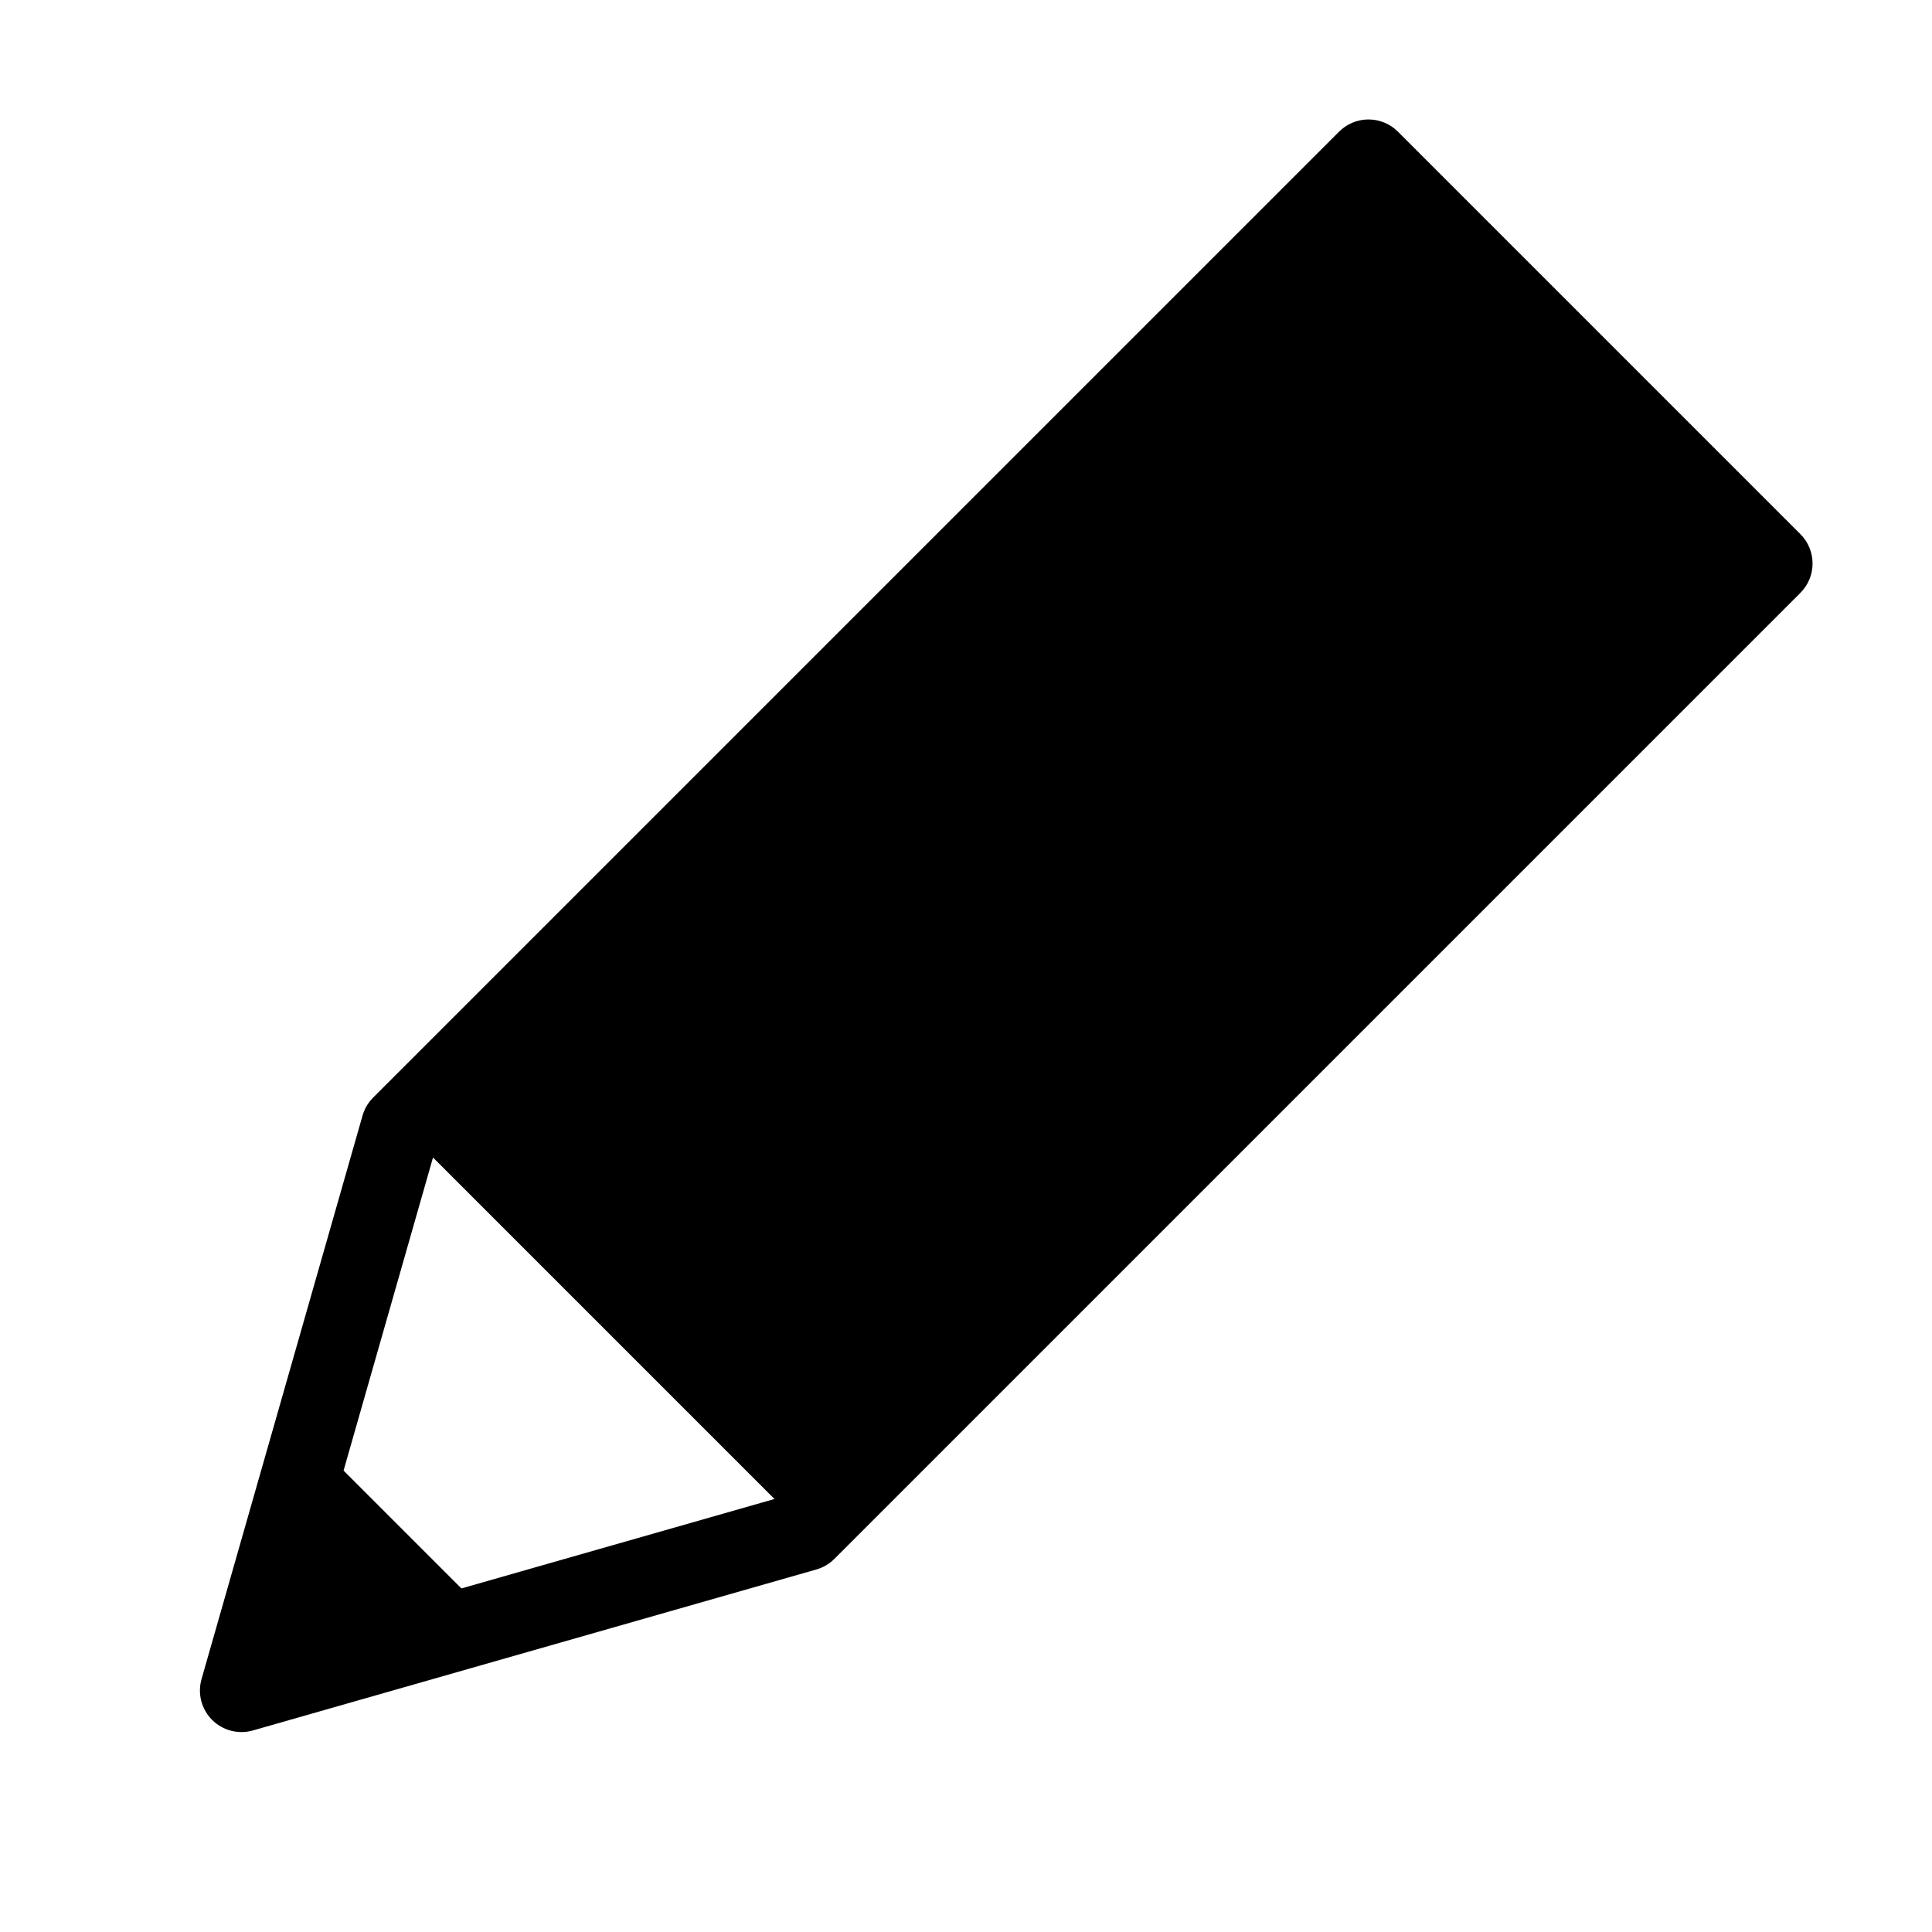
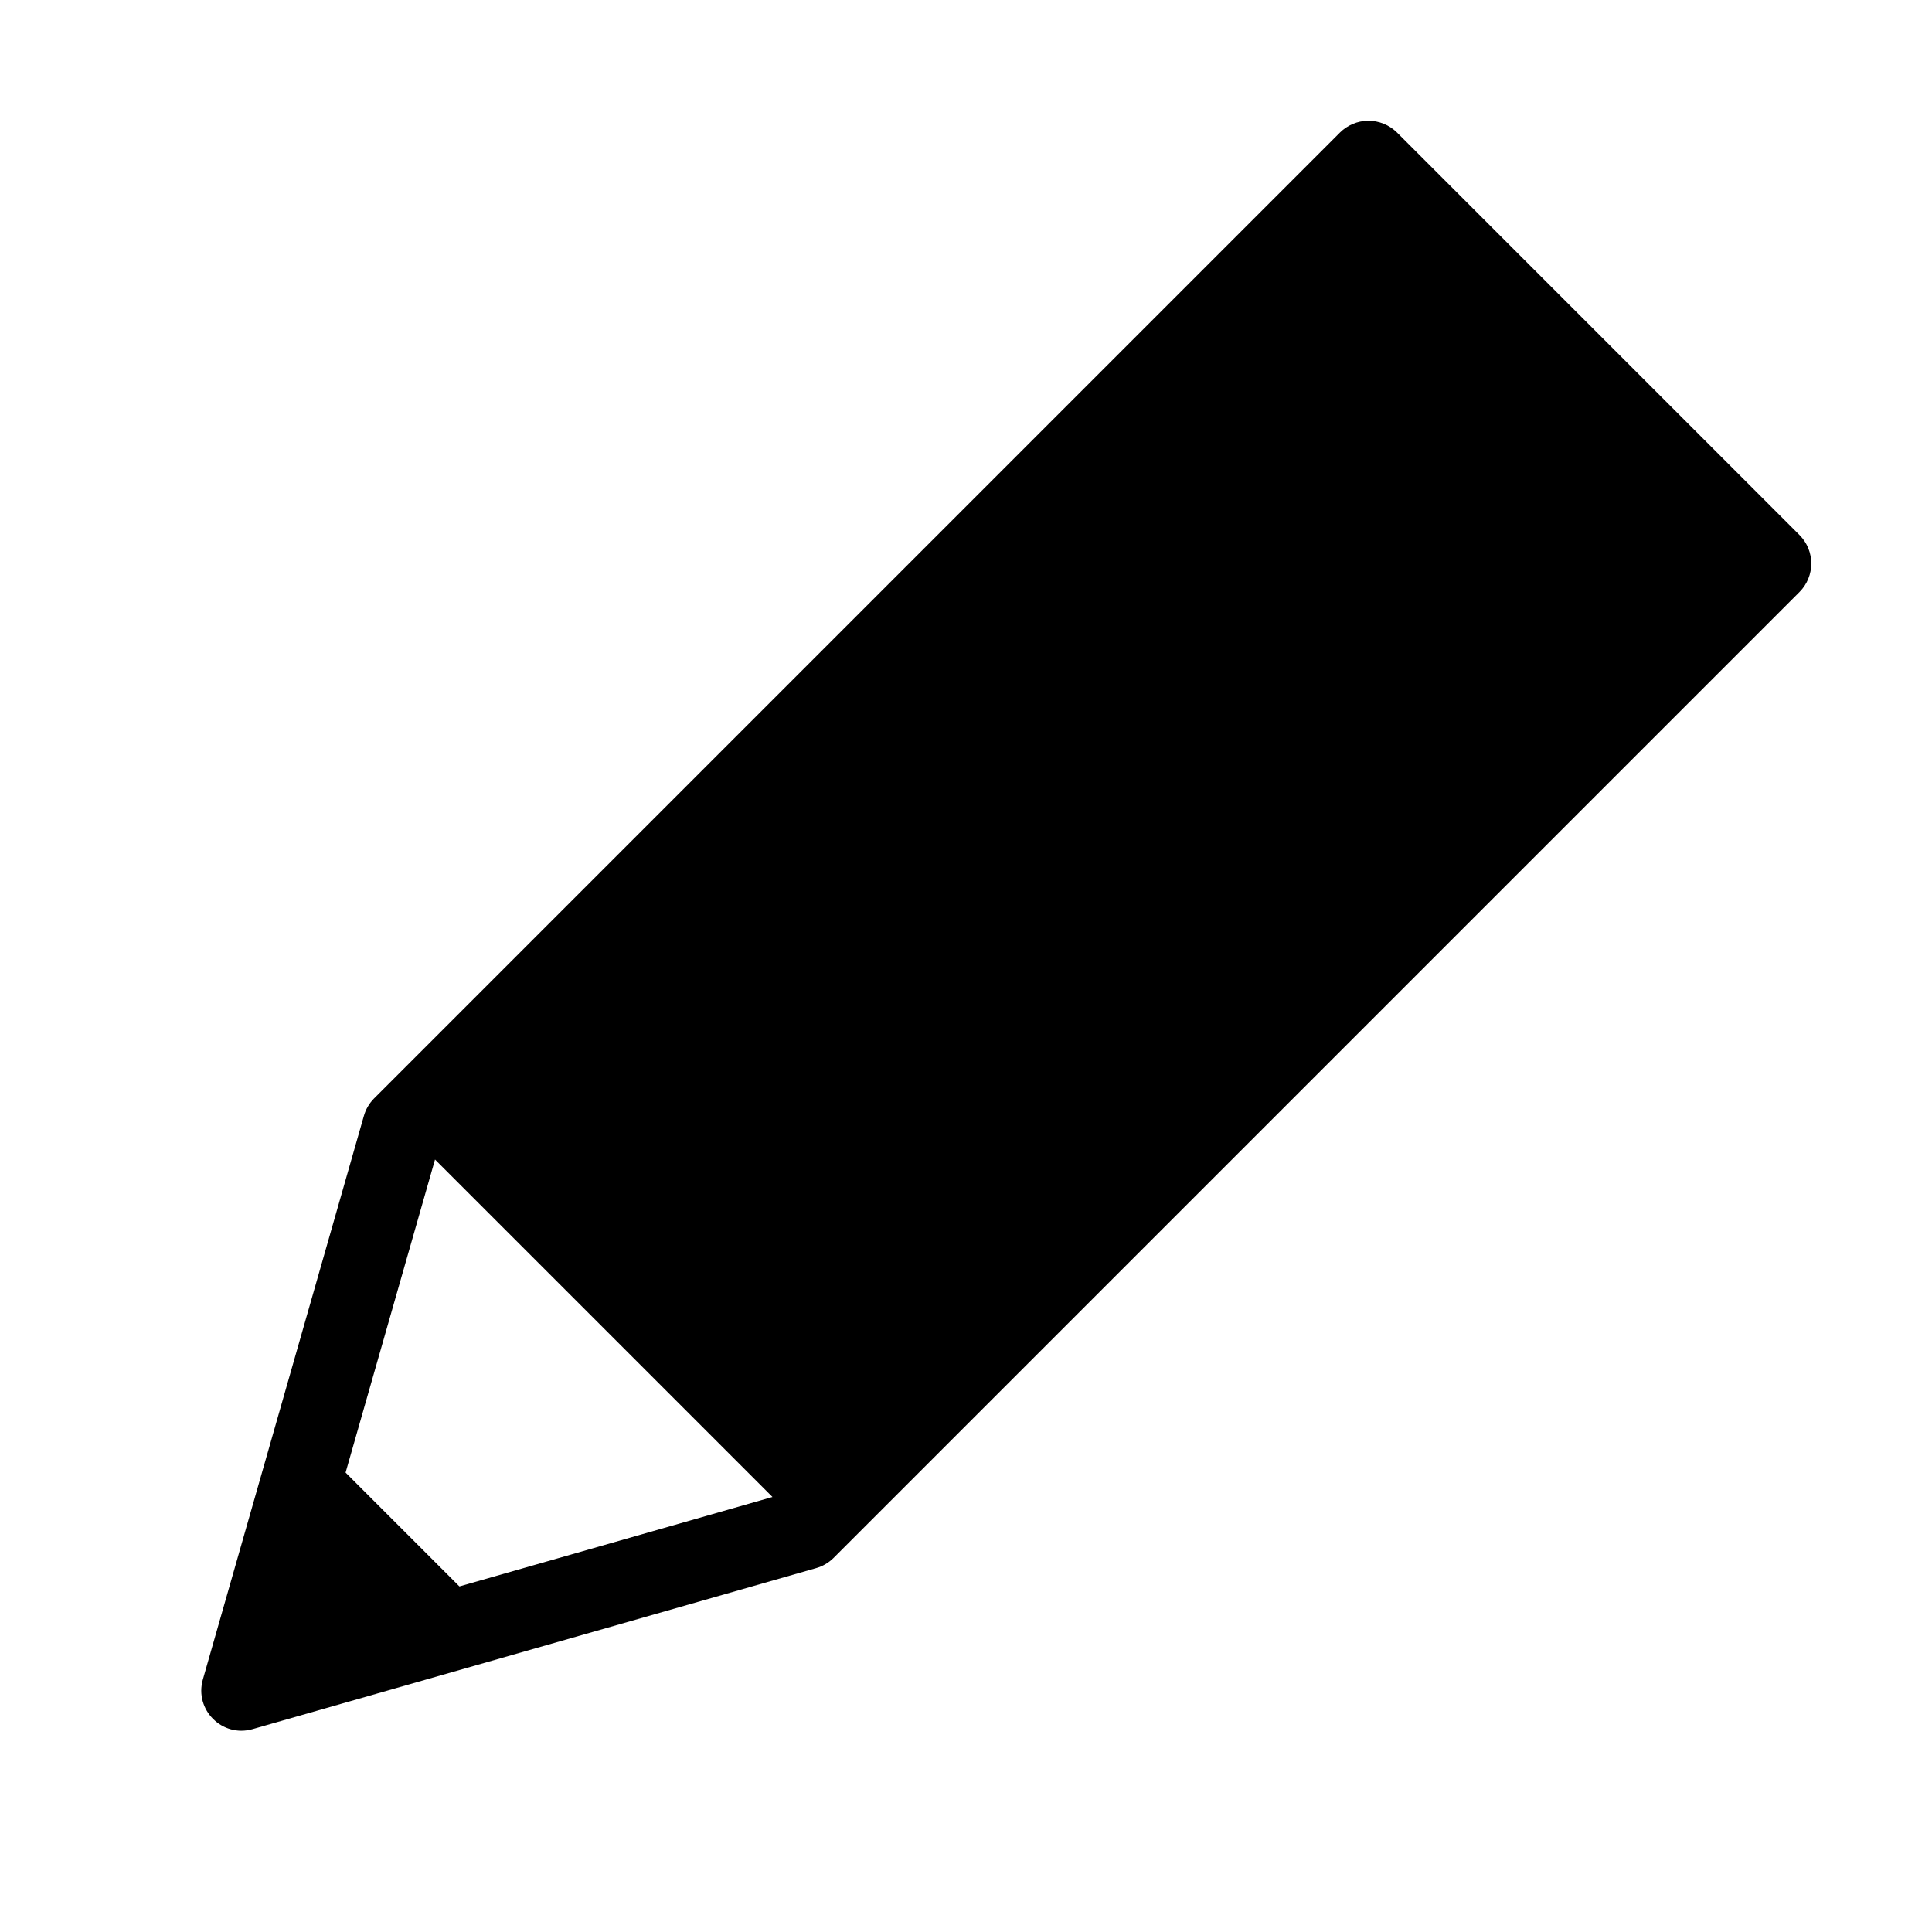
- <svg xmlns="http://www.w3.org/2000/svg" width="24" height="24">
-   <path style="fill:#000000;stroke:none" d="M 16.992 1.484 A 0.516 0.516 0 0 0 16.635 1.635 L 4.635 13.635 A 0.516 0.516 0 0 0 4.504 13.857 L 2.504 20.857 A 0.516 0.516 0 0 0 3.143 21.496 L 10.143 19.496 A 0.516 0.516 0 0 0 10.365 19.365 L 22.365 7.365 A 0.516 0.516 0 0 0 22.365 6.635 L 17.365 1.635 A 0.516 0.516 0 0 0 16.992 1.484 z M 5.379 14.379 L 9.621 18.621 L 5.732 19.732 L 4.268 18.268 L 5.379 14.379 z" />
+ <svg xmlns="http://www.w3.org/2000/svg" width="1000" height="1000" viewBox="0 0 24 24">
+   <path fill="#000" d="M 16.992 1.5 C 16.862 1.502 16.738 1.555 16.646 1.646 L 4.646 13.646 C 4.586 13.707 4.543 13.781 4.52 13.863 L 2.52 20.863 C 2.413 21.24 2.76 21.587 3.137 21.48 L 10.137 19.48 C 10.219 19.457 10.293 19.414 10.354 19.354 L 22.354 7.354 C 22.549 7.158 22.549 6.842 22.354 6.646 L 17.354 1.646 C 17.258 1.551 17.127 1.498 16.992 1.5 z M 5.404 14.404 L 9.596 18.596 L 5.707 19.707 L 4.293 18.293 L 5.404 14.404 z " />
</svg>
